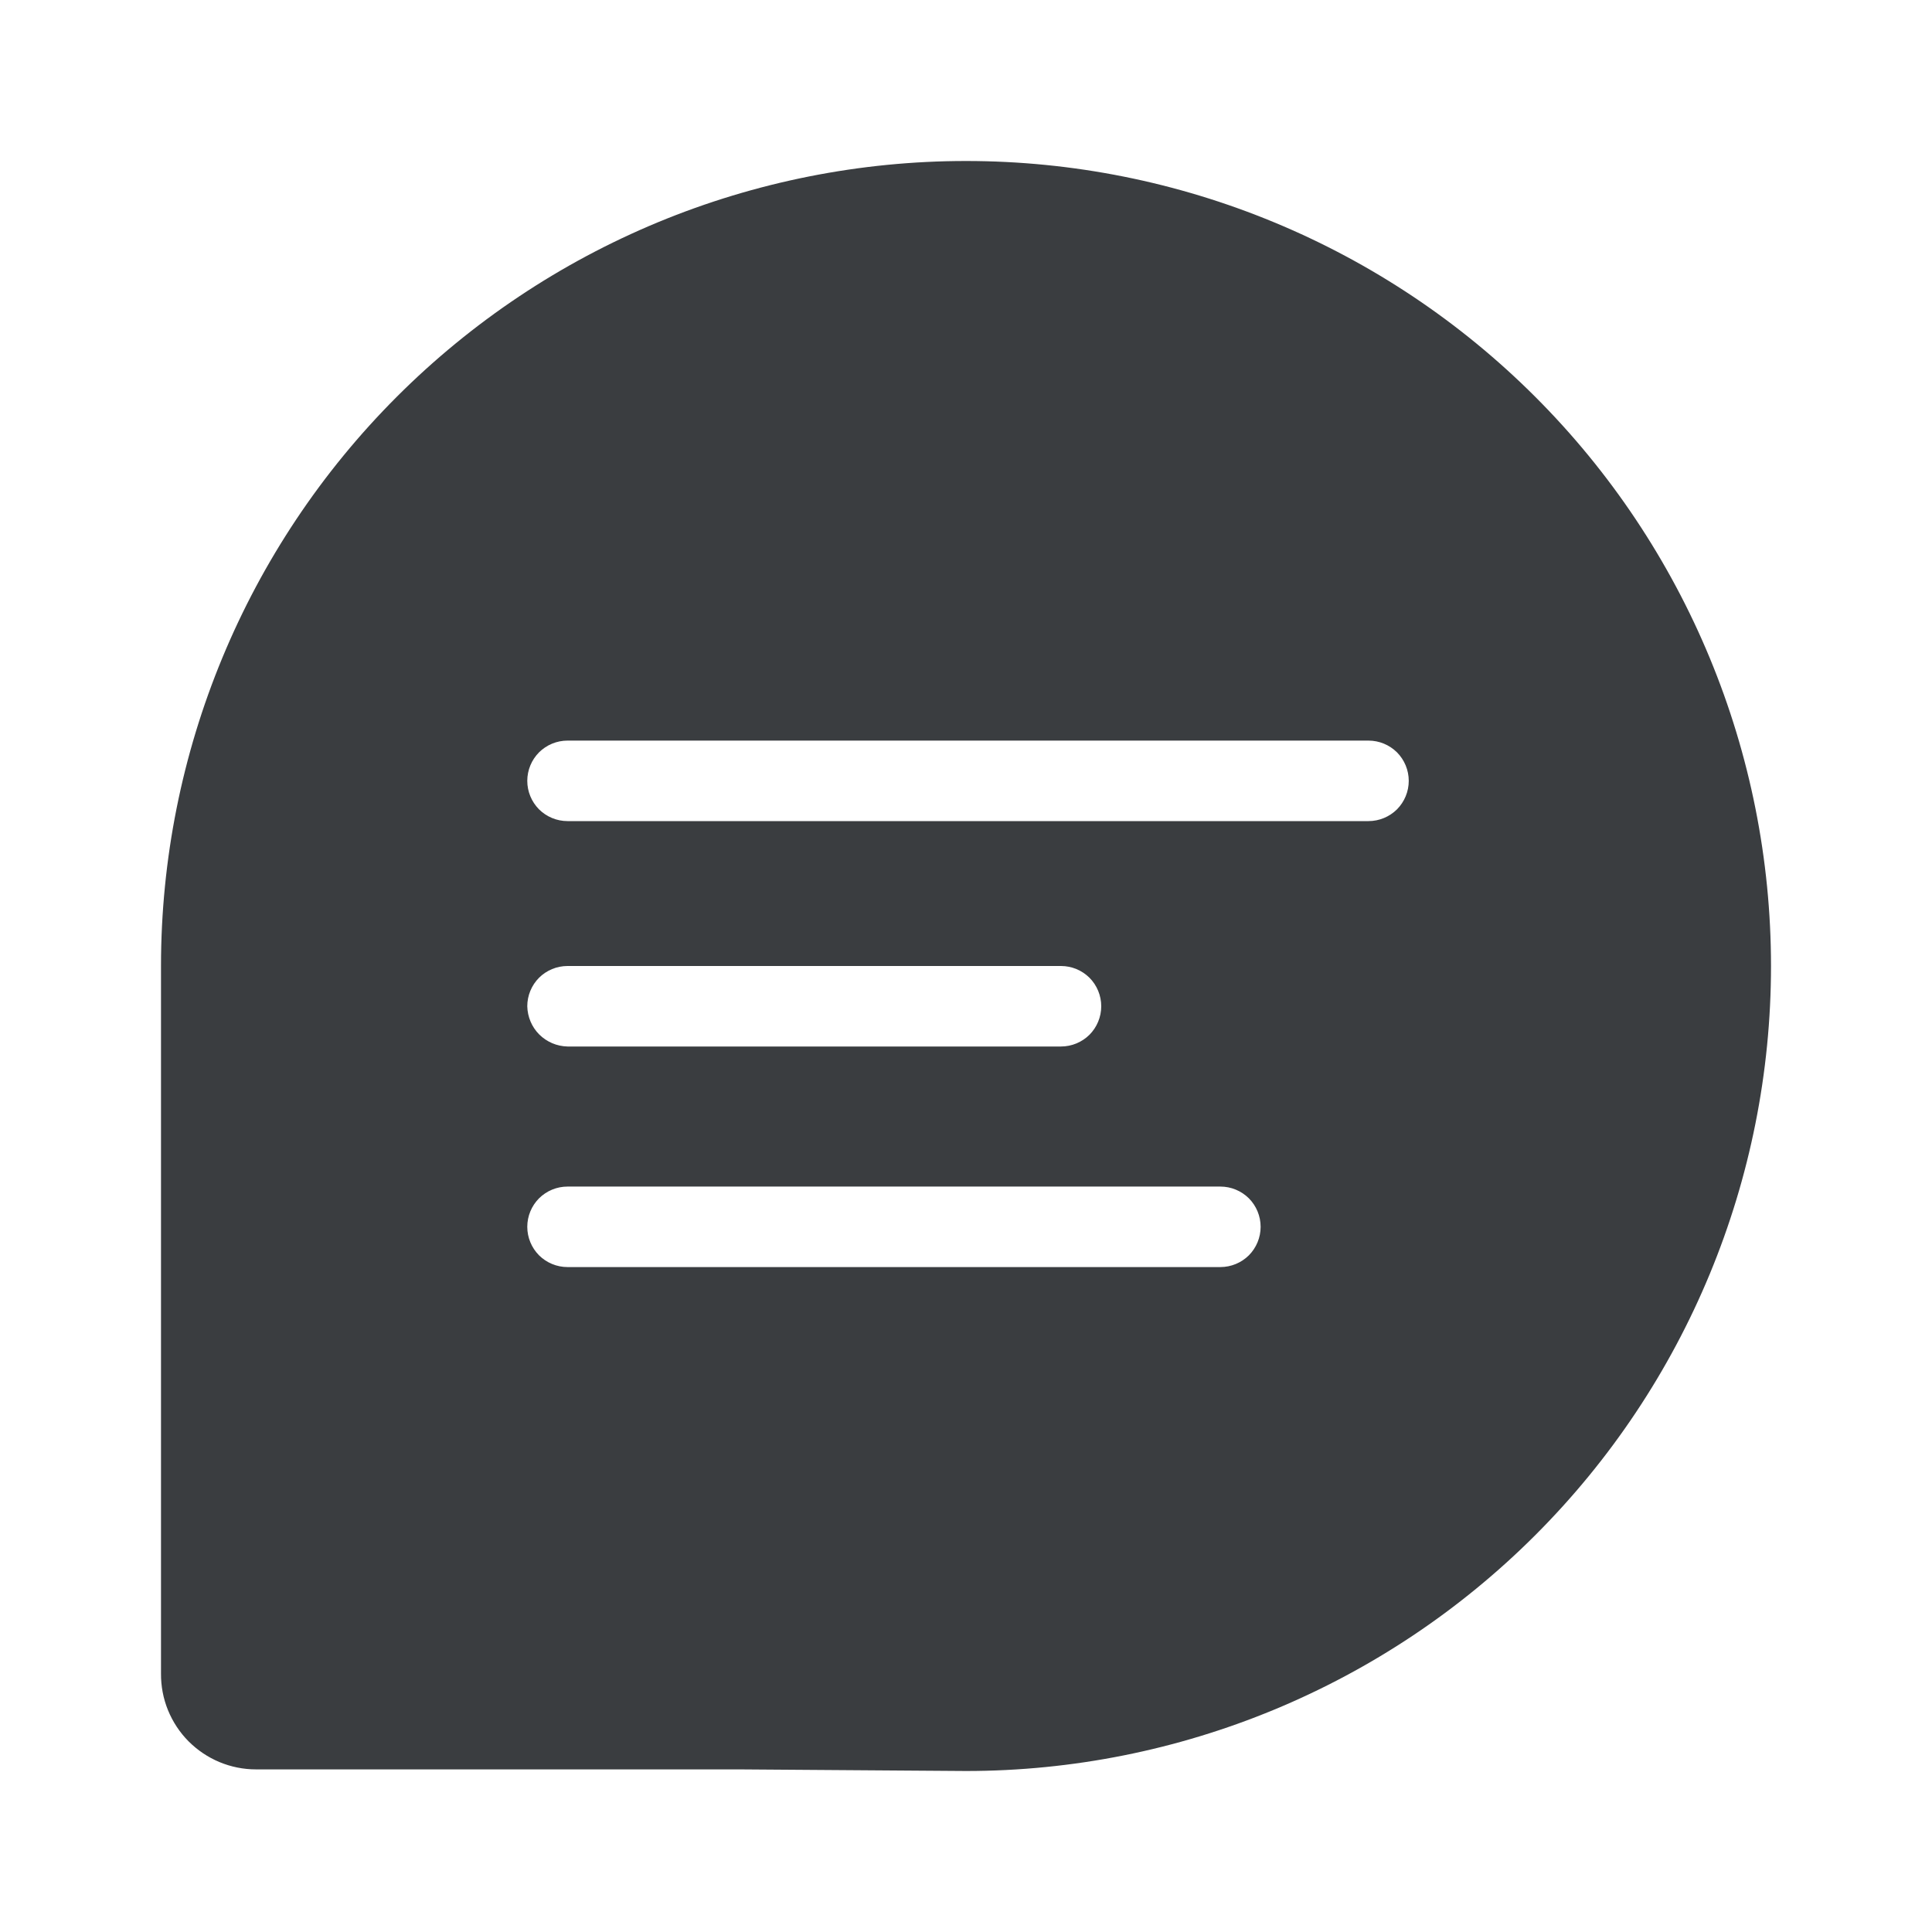
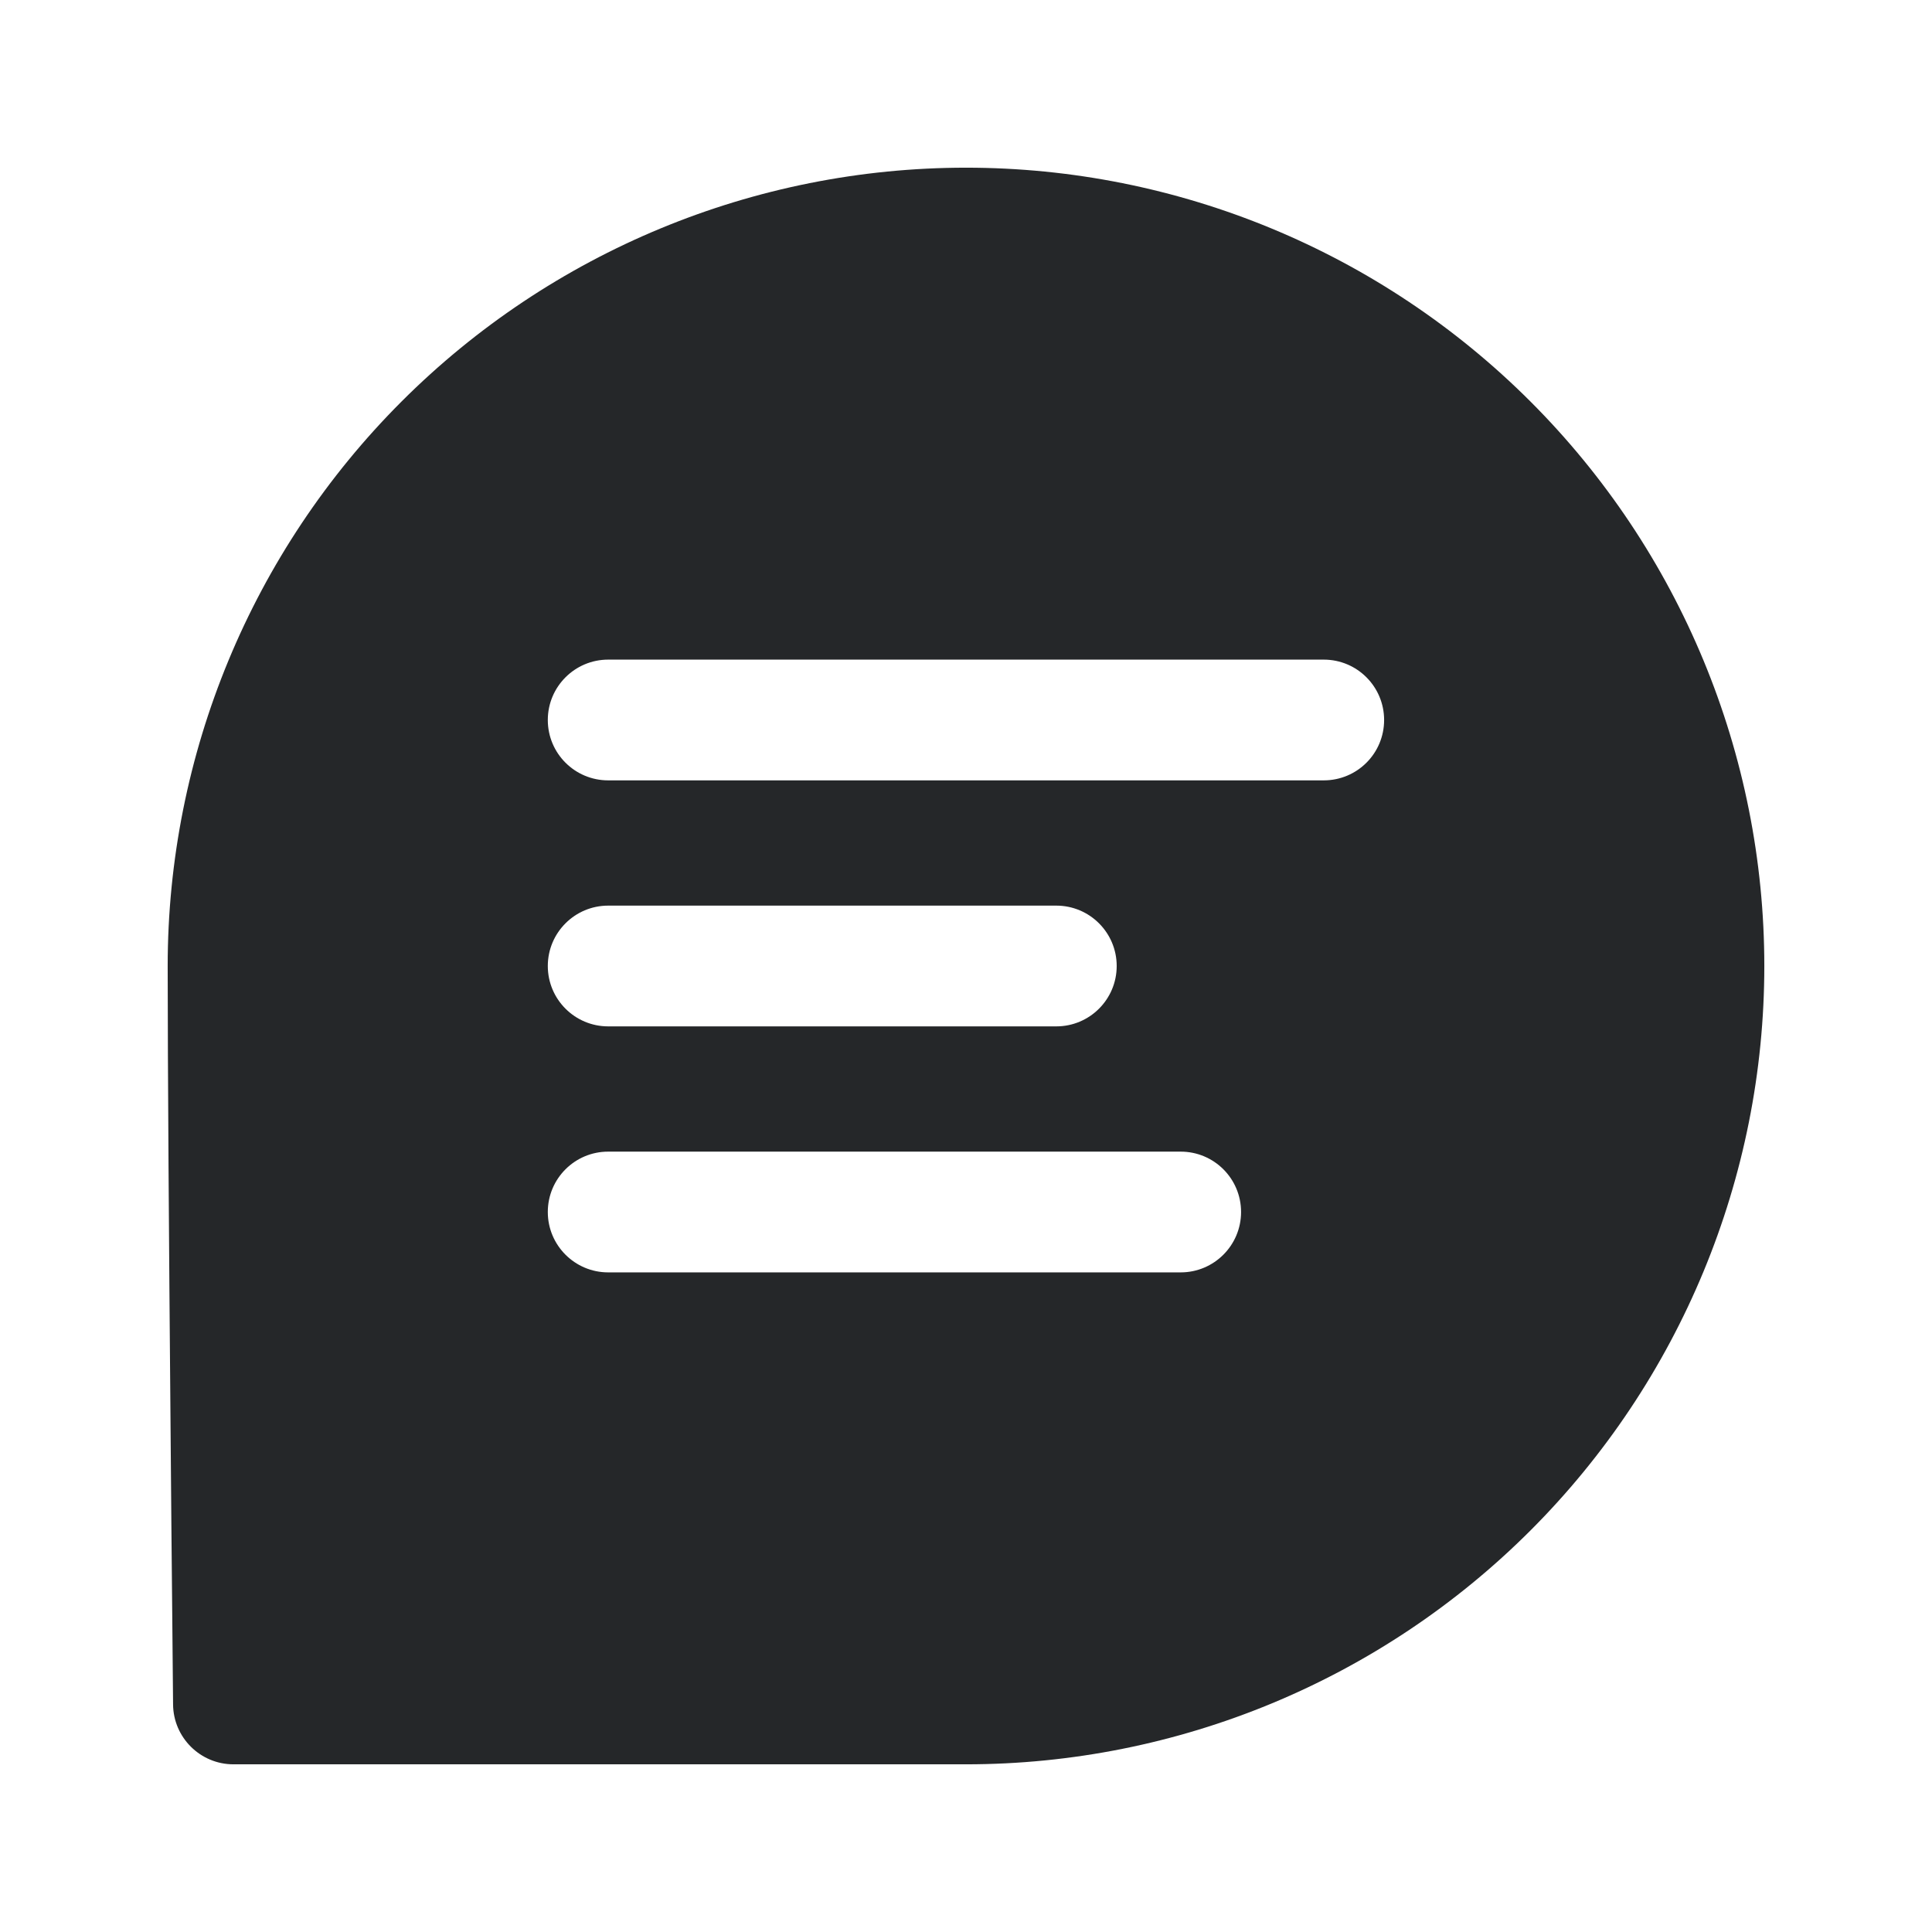
<svg xmlns="http://www.w3.org/2000/svg" width="24" height="24" viewBox="0 0 24 24" fill="none">
-   <g id="ic_comment_filled">
-     <path id="Vector" d="M12 2C10.687 2 9.386 2.259 8.173 2.761C6.96 3.264 5.858 4 4.929 4.929C3.054 6.804 2 9.348 2 12V20.79C1.999 20.946 2.028 21.1 2.087 21.245C2.146 21.389 2.232 21.52 2.342 21.631C2.452 21.741 2.582 21.829 2.726 21.889C2.87 21.949 3.024 21.98 3.18 21.98H9.18L12 22C14.652 22 17.196 20.946 19.071 19.071C20.947 17.196 22 14.652 22 12C22 9.348 20.947 6.804 19.071 4.929C17.196 3.054 14.652 2 12 2ZM6.55 9.7C6.55 9.567 6.603 9.44 6.696 9.346C6.79 9.253 6.917 9.2 7.05 9.2H17C17.133 9.2 17.26 9.253 17.354 9.346C17.447 9.44 17.5 9.567 17.5 9.7C17.5 9.833 17.447 9.96 17.354 10.054C17.26 10.147 17.133 10.2 17 10.2H7.05C6.917 10.2 6.79 10.147 6.696 10.054C6.603 9.96 6.55 9.833 6.55 9.7ZM7.05 12H13.18C13.313 12 13.44 12.053 13.534 12.146C13.627 12.24 13.68 12.367 13.68 12.5C13.68 12.633 13.627 12.76 13.534 12.854C13.44 12.947 13.313 13 13.18 13H7.05C6.918 12.997 6.793 12.944 6.699 12.851C6.606 12.758 6.553 12.632 6.55 12.5C6.55 12.367 6.603 12.24 6.696 12.146C6.79 12.053 6.917 12 7.05 12ZM7.05 14.74H15.16C15.293 14.74 15.42 14.793 15.514 14.886C15.607 14.98 15.66 15.107 15.66 15.24C15.66 15.373 15.607 15.5 15.514 15.594C15.42 15.687 15.293 15.74 15.16 15.74H7.05C6.917 15.74 6.79 15.687 6.696 15.594C6.603 15.5 6.55 15.373 6.55 15.24C6.55 15.107 6.603 14.98 6.696 14.886C6.79 14.793 6.917 14.74 7.05 14.74Z" fill="#3A3D40" />
-   </g>
+   <path fill-rule="evenodd" clip-rule="evenodd" d="M12 3.583C9.768 3.583 7.627 4.47 6.049 6.049C4.47 7.627 3.583 9.768 3.583 12C3.583 13.246 3.6 15.535 3.617 17.515C3.625 18.504 3.633 19.415 3.64 20.079L3.643 20.417H12C14.232 20.417 16.373 19.53 17.951 17.951C19.53 16.373 20.417 14.232 20.417 12C20.417 9.768 19.53 7.627 17.951 6.049C16.373 4.47 14.232 3.583 12 3.583ZM2.15 21.174C2.154 21.585 2.489 21.917 2.9 21.917H12C14.63 21.917 17.152 20.872 19.012 19.012C20.872 17.152 21.917 14.63 21.917 12C21.917 9.37 20.872 6.848 19.012 4.988C17.152 3.128 14.63 2.083 12 2.083C9.37 2.083 6.848 3.128 4.988 4.988C3.128 6.848 2.083 9.37 2.083 12C2.083 13.254 2.1 15.549 2.117 17.527C2.125 18.517 2.133 19.429 2.14 20.093L2.15 21.174Z" fill="#252729" />
+   <path fill-rule="evenodd" clip-rule="evenodd" d="M18.482 18.482C20.201 16.763 21.167 14.431 21.167 12C21.167 9.569 20.201 7.237 18.482 5.518C16.763 3.799 14.431 2.833 12 2.833C9.569 2.833 7.237 3.799 5.518 5.518C3.799 7.237 2.833 9.569 2.833 12C2.833 14.5 2.9 21.167 2.9 21.167H12C14.431 21.167 16.763 20.201 18.482 18.482ZM7.555 8.194C7.141 8.194 6.805 8.53 6.805 8.944C6.805 9.359 7.141 9.694 7.555 9.694H16.444C16.859 9.694 17.194 9.359 17.194 8.944C17.194 8.53 16.859 8.194 16.444 8.194H7.555ZM6.805 12C6.805 11.586 7.141 11.25 7.555 11.25H13.122C13.536 11.25 13.872 11.586 13.872 12C13.872 12.414 13.536 12.75 13.122 12.75H7.555C7.141 12.75 6.805 12.414 6.805 12ZM7.555 14.306C7.141 14.306 6.805 14.641 6.805 15.056C6.805 15.47 7.141 15.806 7.555 15.806H14.667C15.081 15.806 15.417 15.47 15.417 15.056C15.417 14.641 15.081 14.306 14.667 14.306H7.555Z" fill="#252729" />
</svg>
